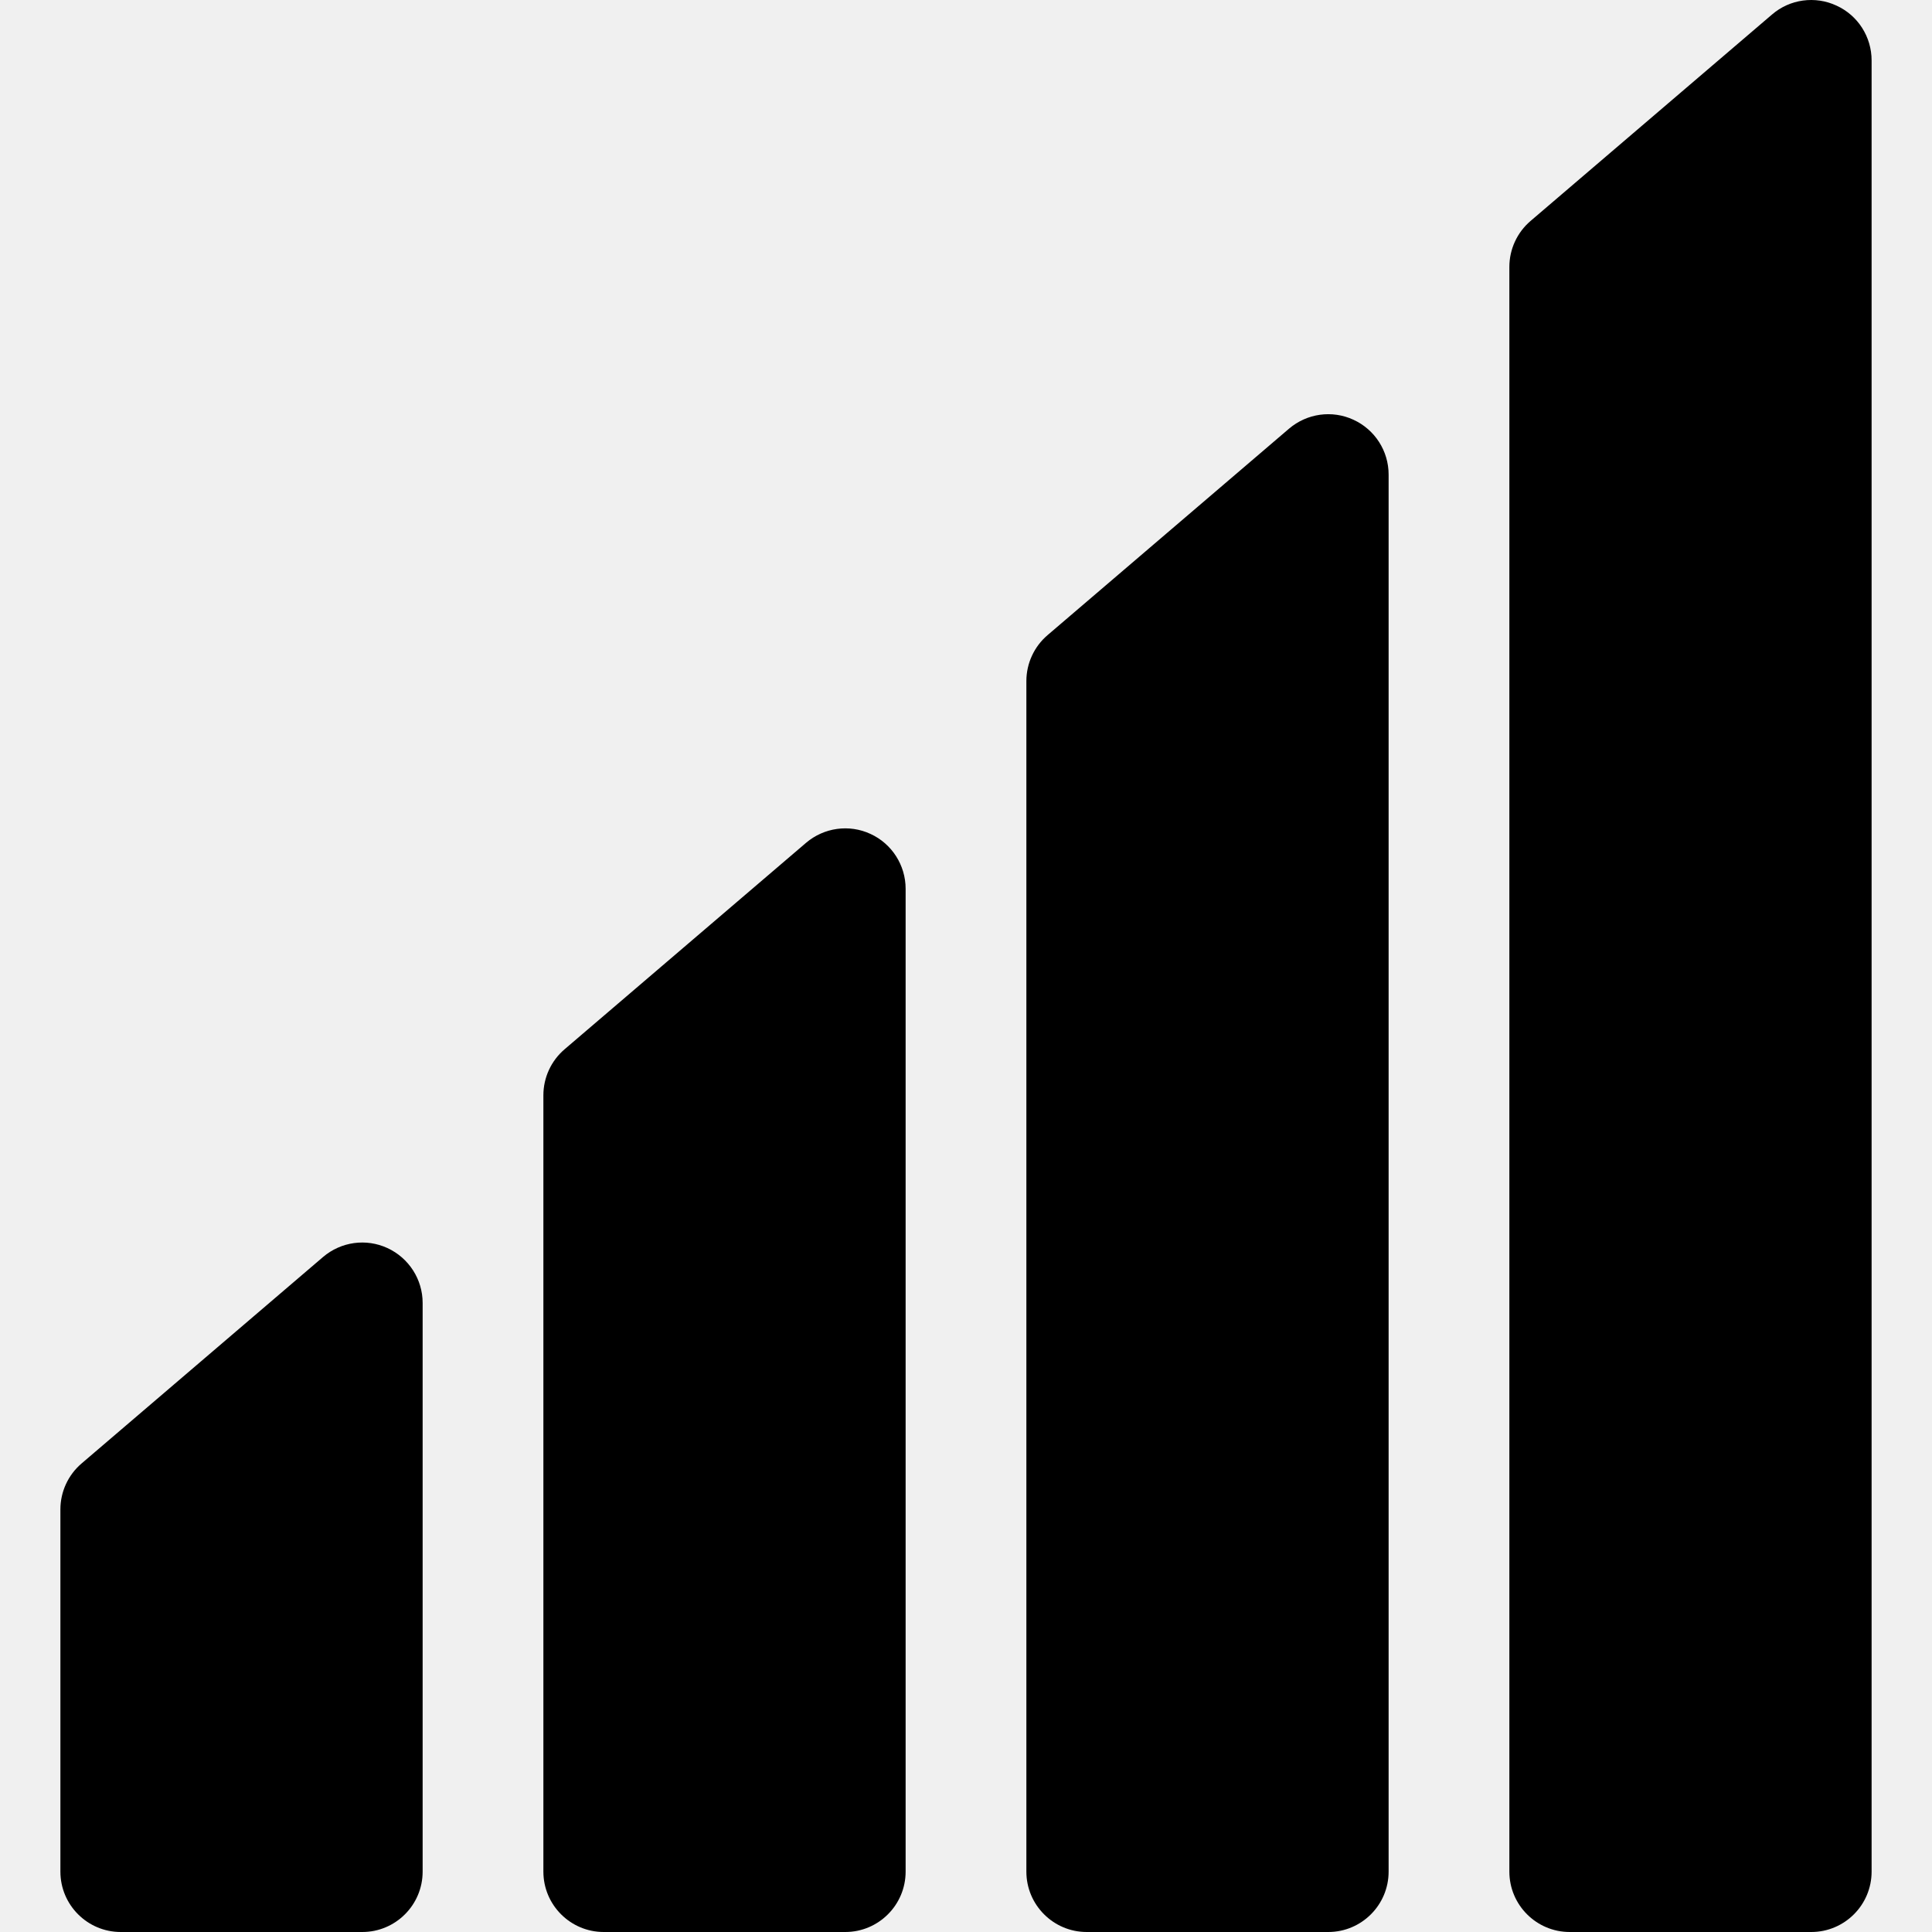
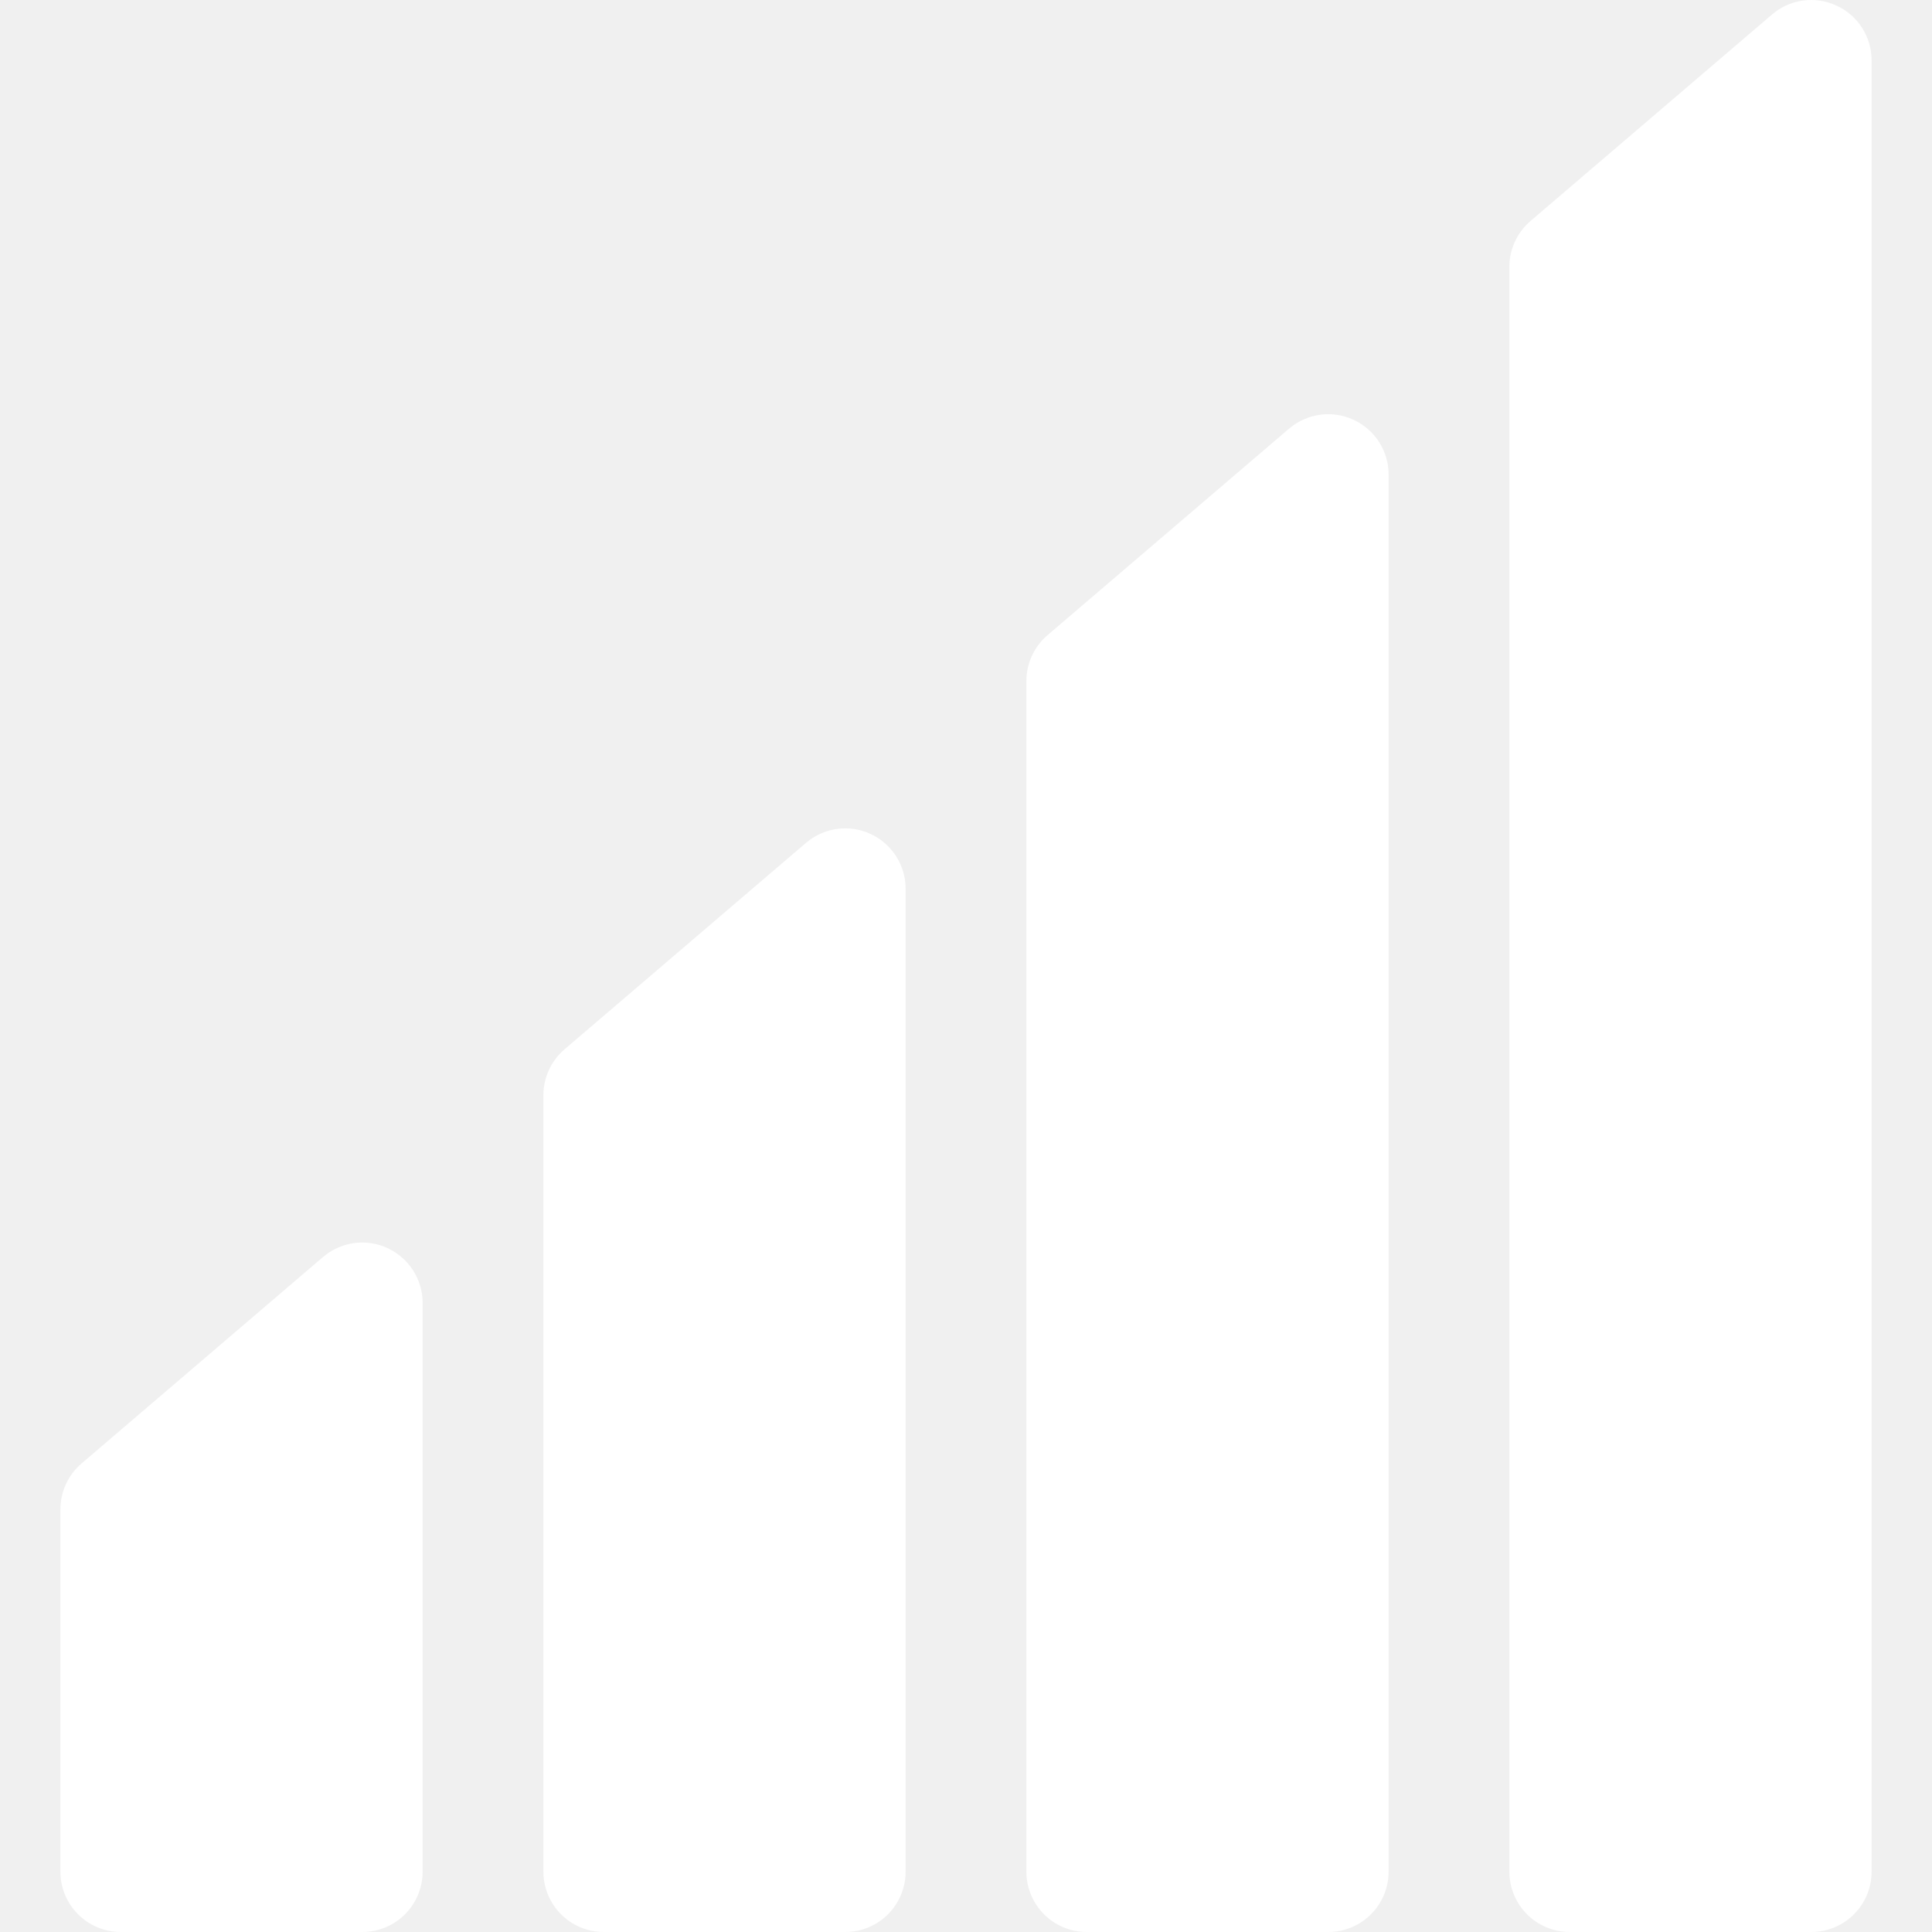
- <svg xmlns="http://www.w3.org/2000/svg" version="1.1" id="Capa_1" x="0px" y="0px" viewBox="0 0 512.012 512.012" style="enable-background:new 0 0 512.012 512.012;" xml:space="preserve">
+ <svg xmlns="http://www.w3.org/2000/svg" version="1.1" id="Capa_1" x="0px" y="0px" viewBox="0 0 512.012 512.012" style="enable-background:new 0 0 512.012 512.012; fill: #fff;" xml:space="preserve">
  <g>
    <g>
      <path d="M102.694,330.764c-5.664-2.624-12.32-1.696-17.088,2.368l-64,54.72c-3.552,3.04-5.6,7.488-5.6,12.16v96    c0,8.832,7.168,16,16,16h64c8.832,0,16-7.168,16-16v-150.72C112.006,339.052,108.358,333.388,102.694,330.764z" />
    </g>
  </g>
  <g>
    <g>
      <path d="M230.694,221.004c-5.632-2.624-12.32-1.696-17.088,2.368l-64,54.72c-3.552,3.04-5.6,7.488-5.6,12.16v205.76    c0,8.832,7.168,16,16,16h64c8.832,0,16-7.168,16-16v-260.48C240.006,229.292,236.358,223.596,230.694,221.004z" />
    </g>
  </g>
  <g>
    <g>
      <path d="M358.694,111.244c-5.664-2.624-12.32-1.696-17.088,2.368l-64,54.72c-3.552,3.04-5.6,7.488-5.6,12.16v315.52    c0,8.832,7.168,16,16,16h64c8.832,0,16-7.168,16-16v-370.24C368.006,119.532,364.39,113.868,358.694,111.244z" />
    </g>
  </g>
  <g>
    <g>
      <path d="M486.694,1.484c-5.632-2.624-12.352-1.728-17.088,2.368l-64,54.72c-3.552,3.04-5.6,7.488-5.6,12.16v425.28    c0,8.832,7.168,16,16,16h64c8.832,0,16-7.168,16-16v-480C496.006,9.772,492.39,4.076,486.694,1.484z" />
    </g>
  </g>
  <g>
</g>
  <g>
</g>
  <g>
</g>
  <g>
</g>
  <g>
</g>
  <g>
</g>
  <g>
</g>
  <g>
</g>
  <g>
</g>
  <g>
</g>
  <g>
</g>
  <g>
</g>
  <g>
</g>
  <g>
</g>
  <g>
</g>
</svg>
